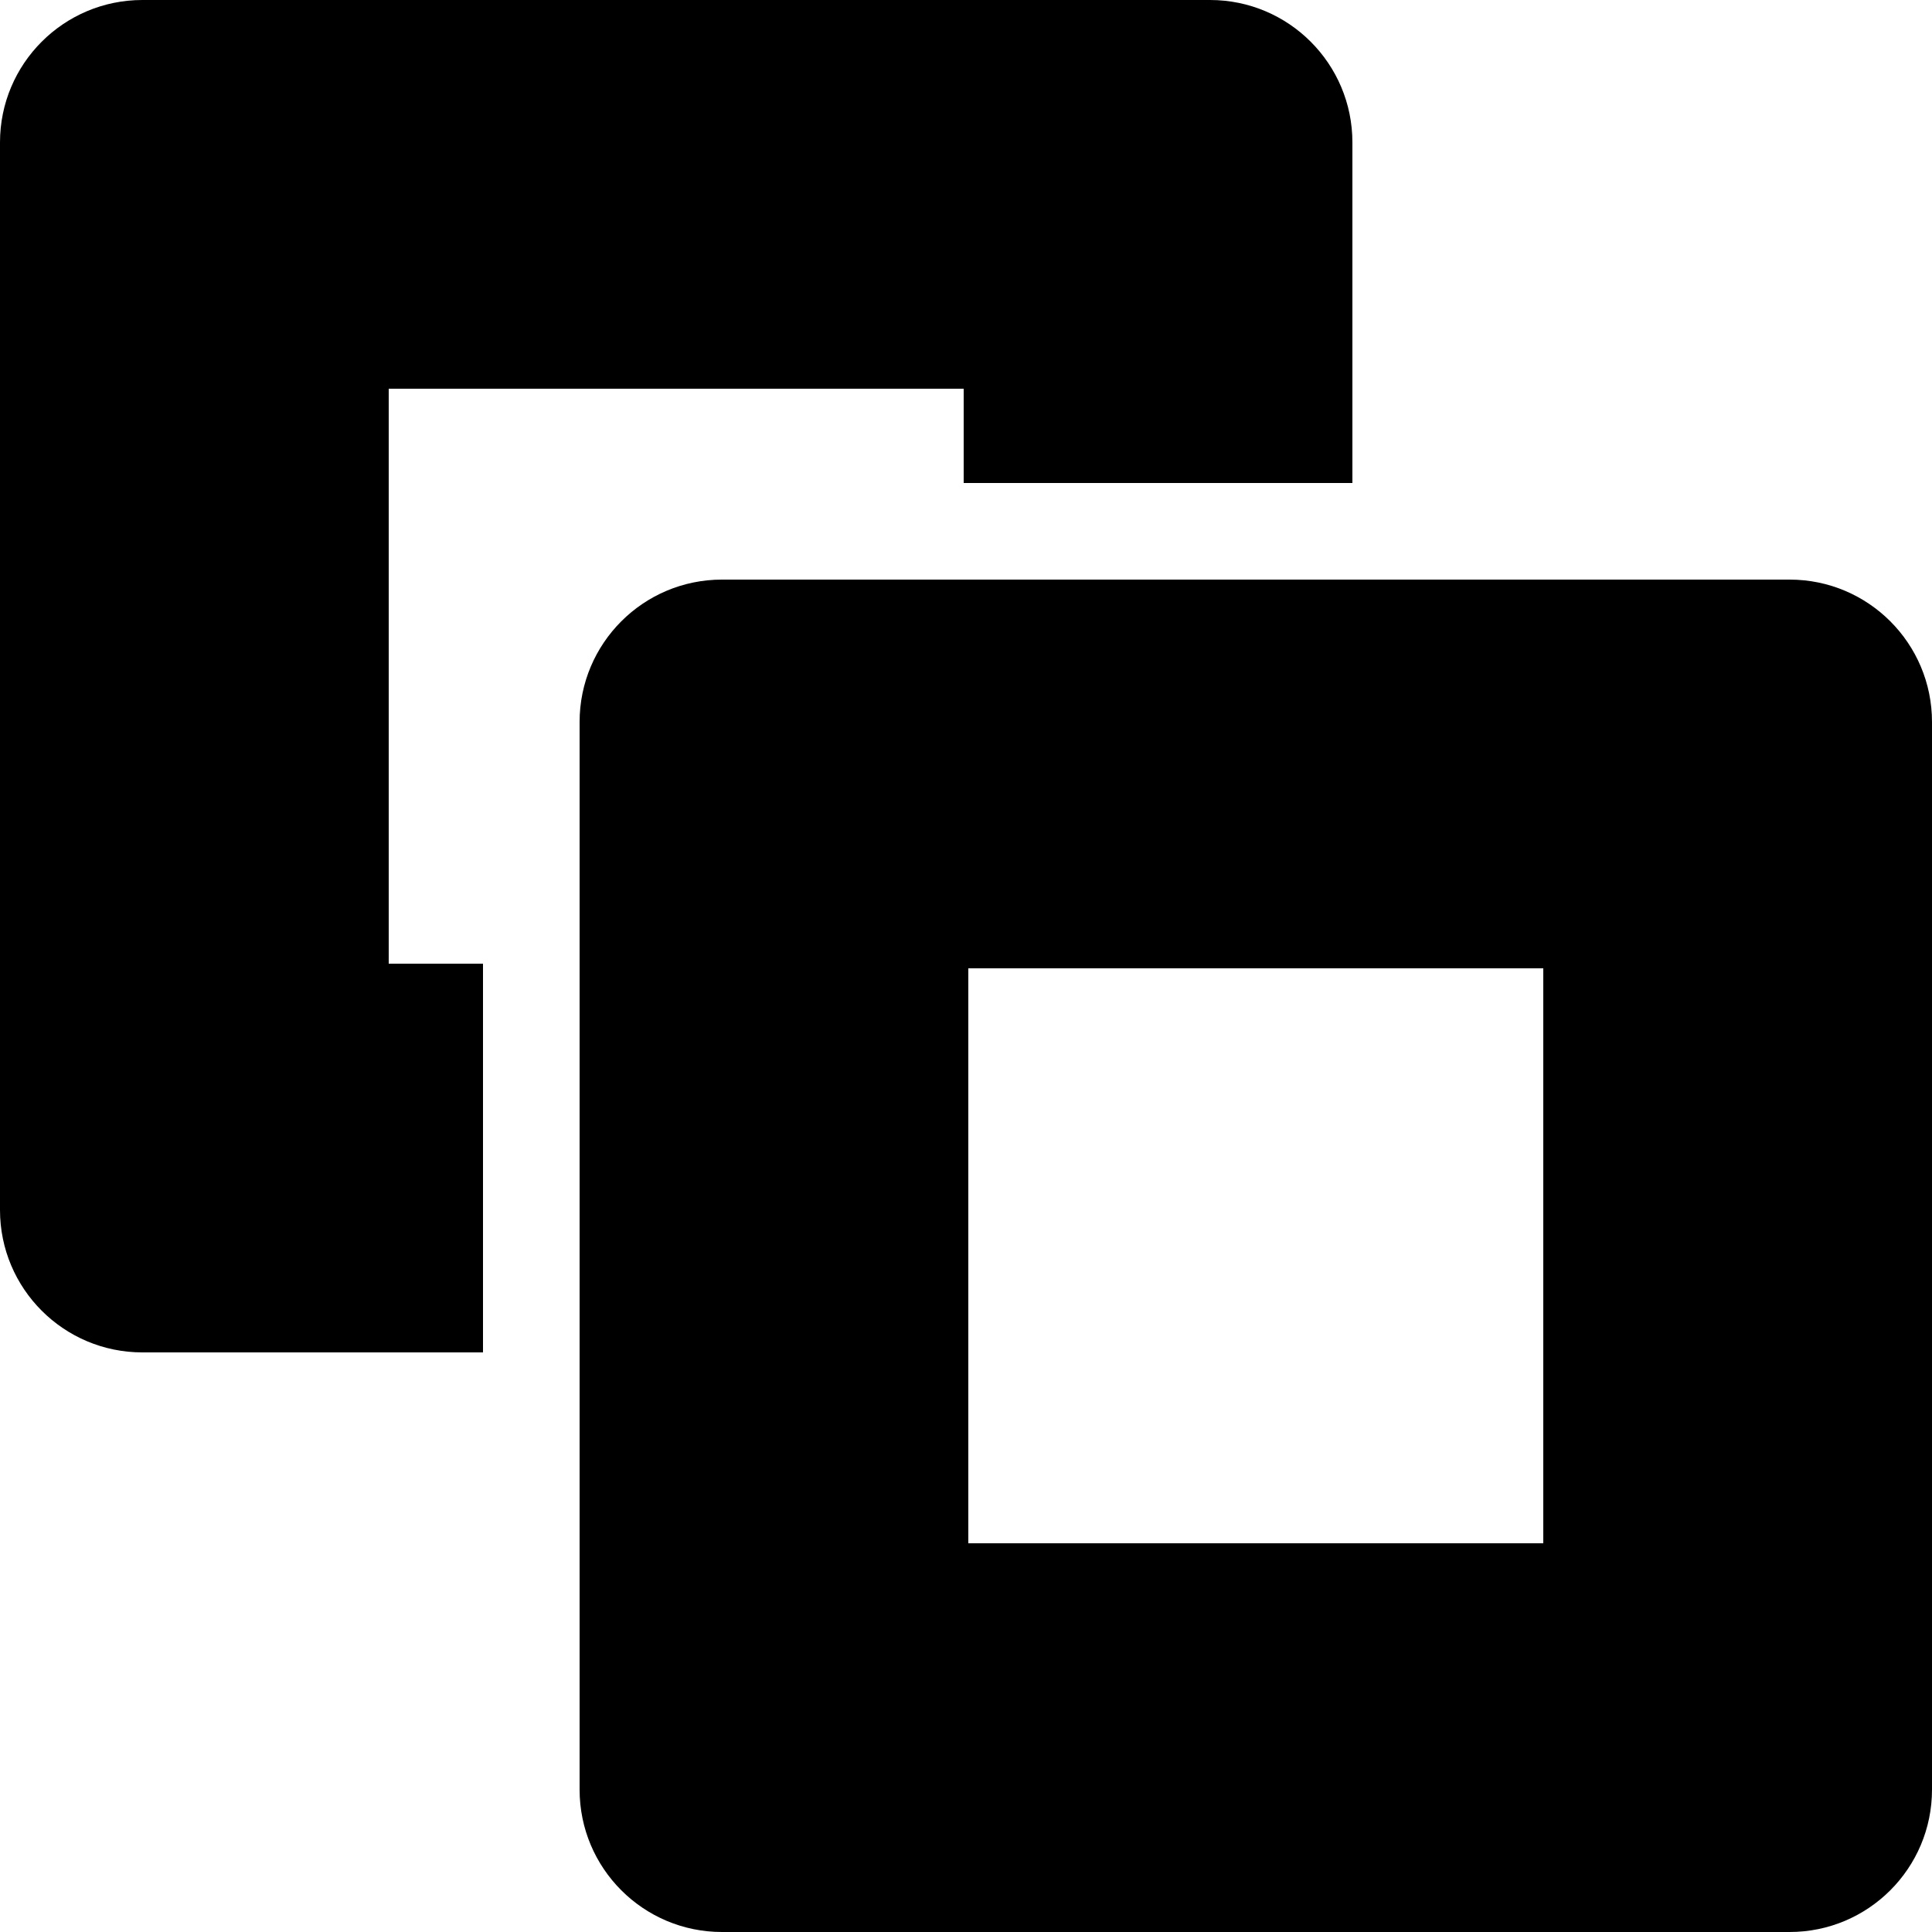
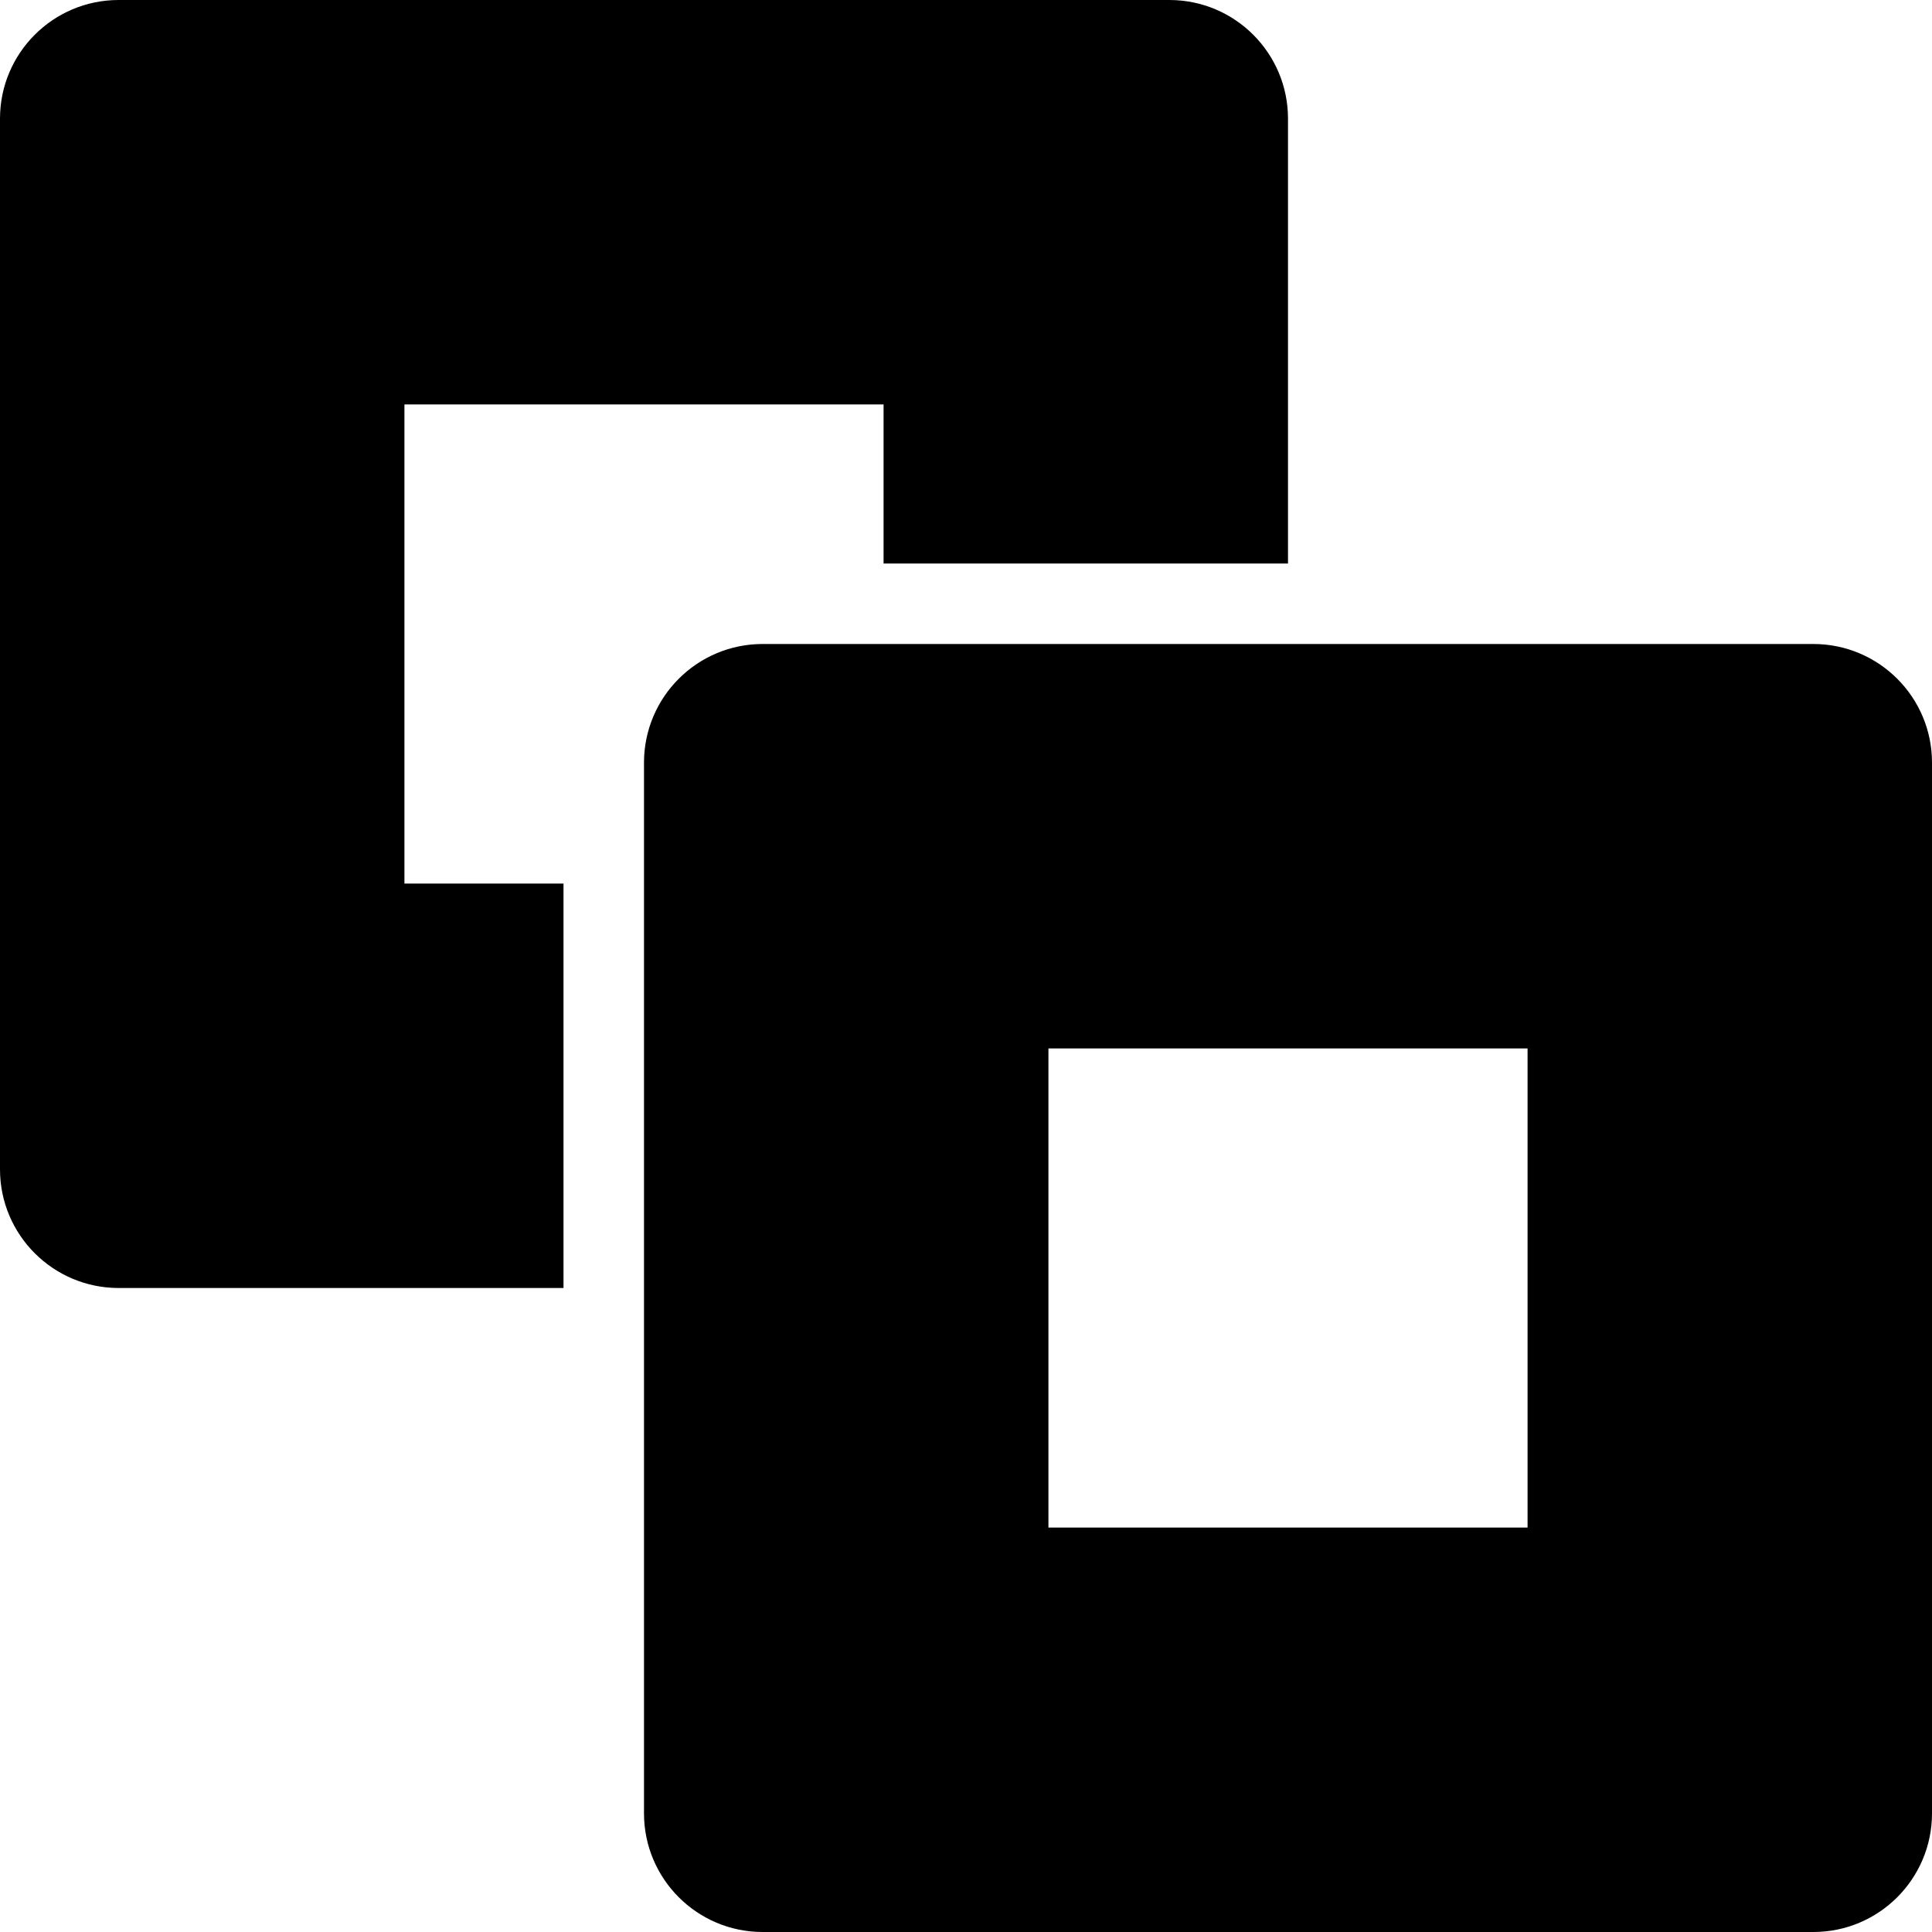
- <svg xmlns="http://www.w3.org/2000/svg" width="20" height="20" viewBox="0 0 20 20" fill="none">
-   <path fill-rule="evenodd" clip-rule="evenodd" d="M0 1.474C0 0.66 0.66 0 1.474 0H12.526C13.34 0 14 0.66 14 1.474V5H9.976V4.024H4.024V9.976H5V14H1.474C0.66 14 0 13.34 0 12.526V1.474ZM7.474 6C6.66 6 6 6.66 6 7.474V18.526C6 19.34 6.66 20 7.474 20H18.526C19.34 20 20 19.34 20 18.526V7.474C20 6.66 19.34 6 18.526 6H7.474ZM10.024 15.976V10.024H15.976V15.976H10.024Z" fill="black" />
+ <svg xmlns="http://www.w3.org/2000/svg" width="24" height="24" viewBox="0 0 24 24" fill="none">
+   <path fill-rule="evenodd" clip-rule="evenodd" d="M0 1.474C0 0.66 0.66 0 1.474 0H14.526C15.34 0 16 0.66 16 1.474V7H10.976V5.024H5.024V10.976H7V16H1.474C0.66 16 0 15.34 0 14.526V1.474ZM9.474 8C8.66 8 8 8.66 8 9.474V22.526C8 23.34 8.66 24 9.474 24H22.526C23.34 24 24 23.34 24 22.526V9.474C24 8.66 23.34 8 22.526 8H9.474ZM13.024 18.976V13.024H18.976V18.976H13.024Z" fill="black" />
</svg>
